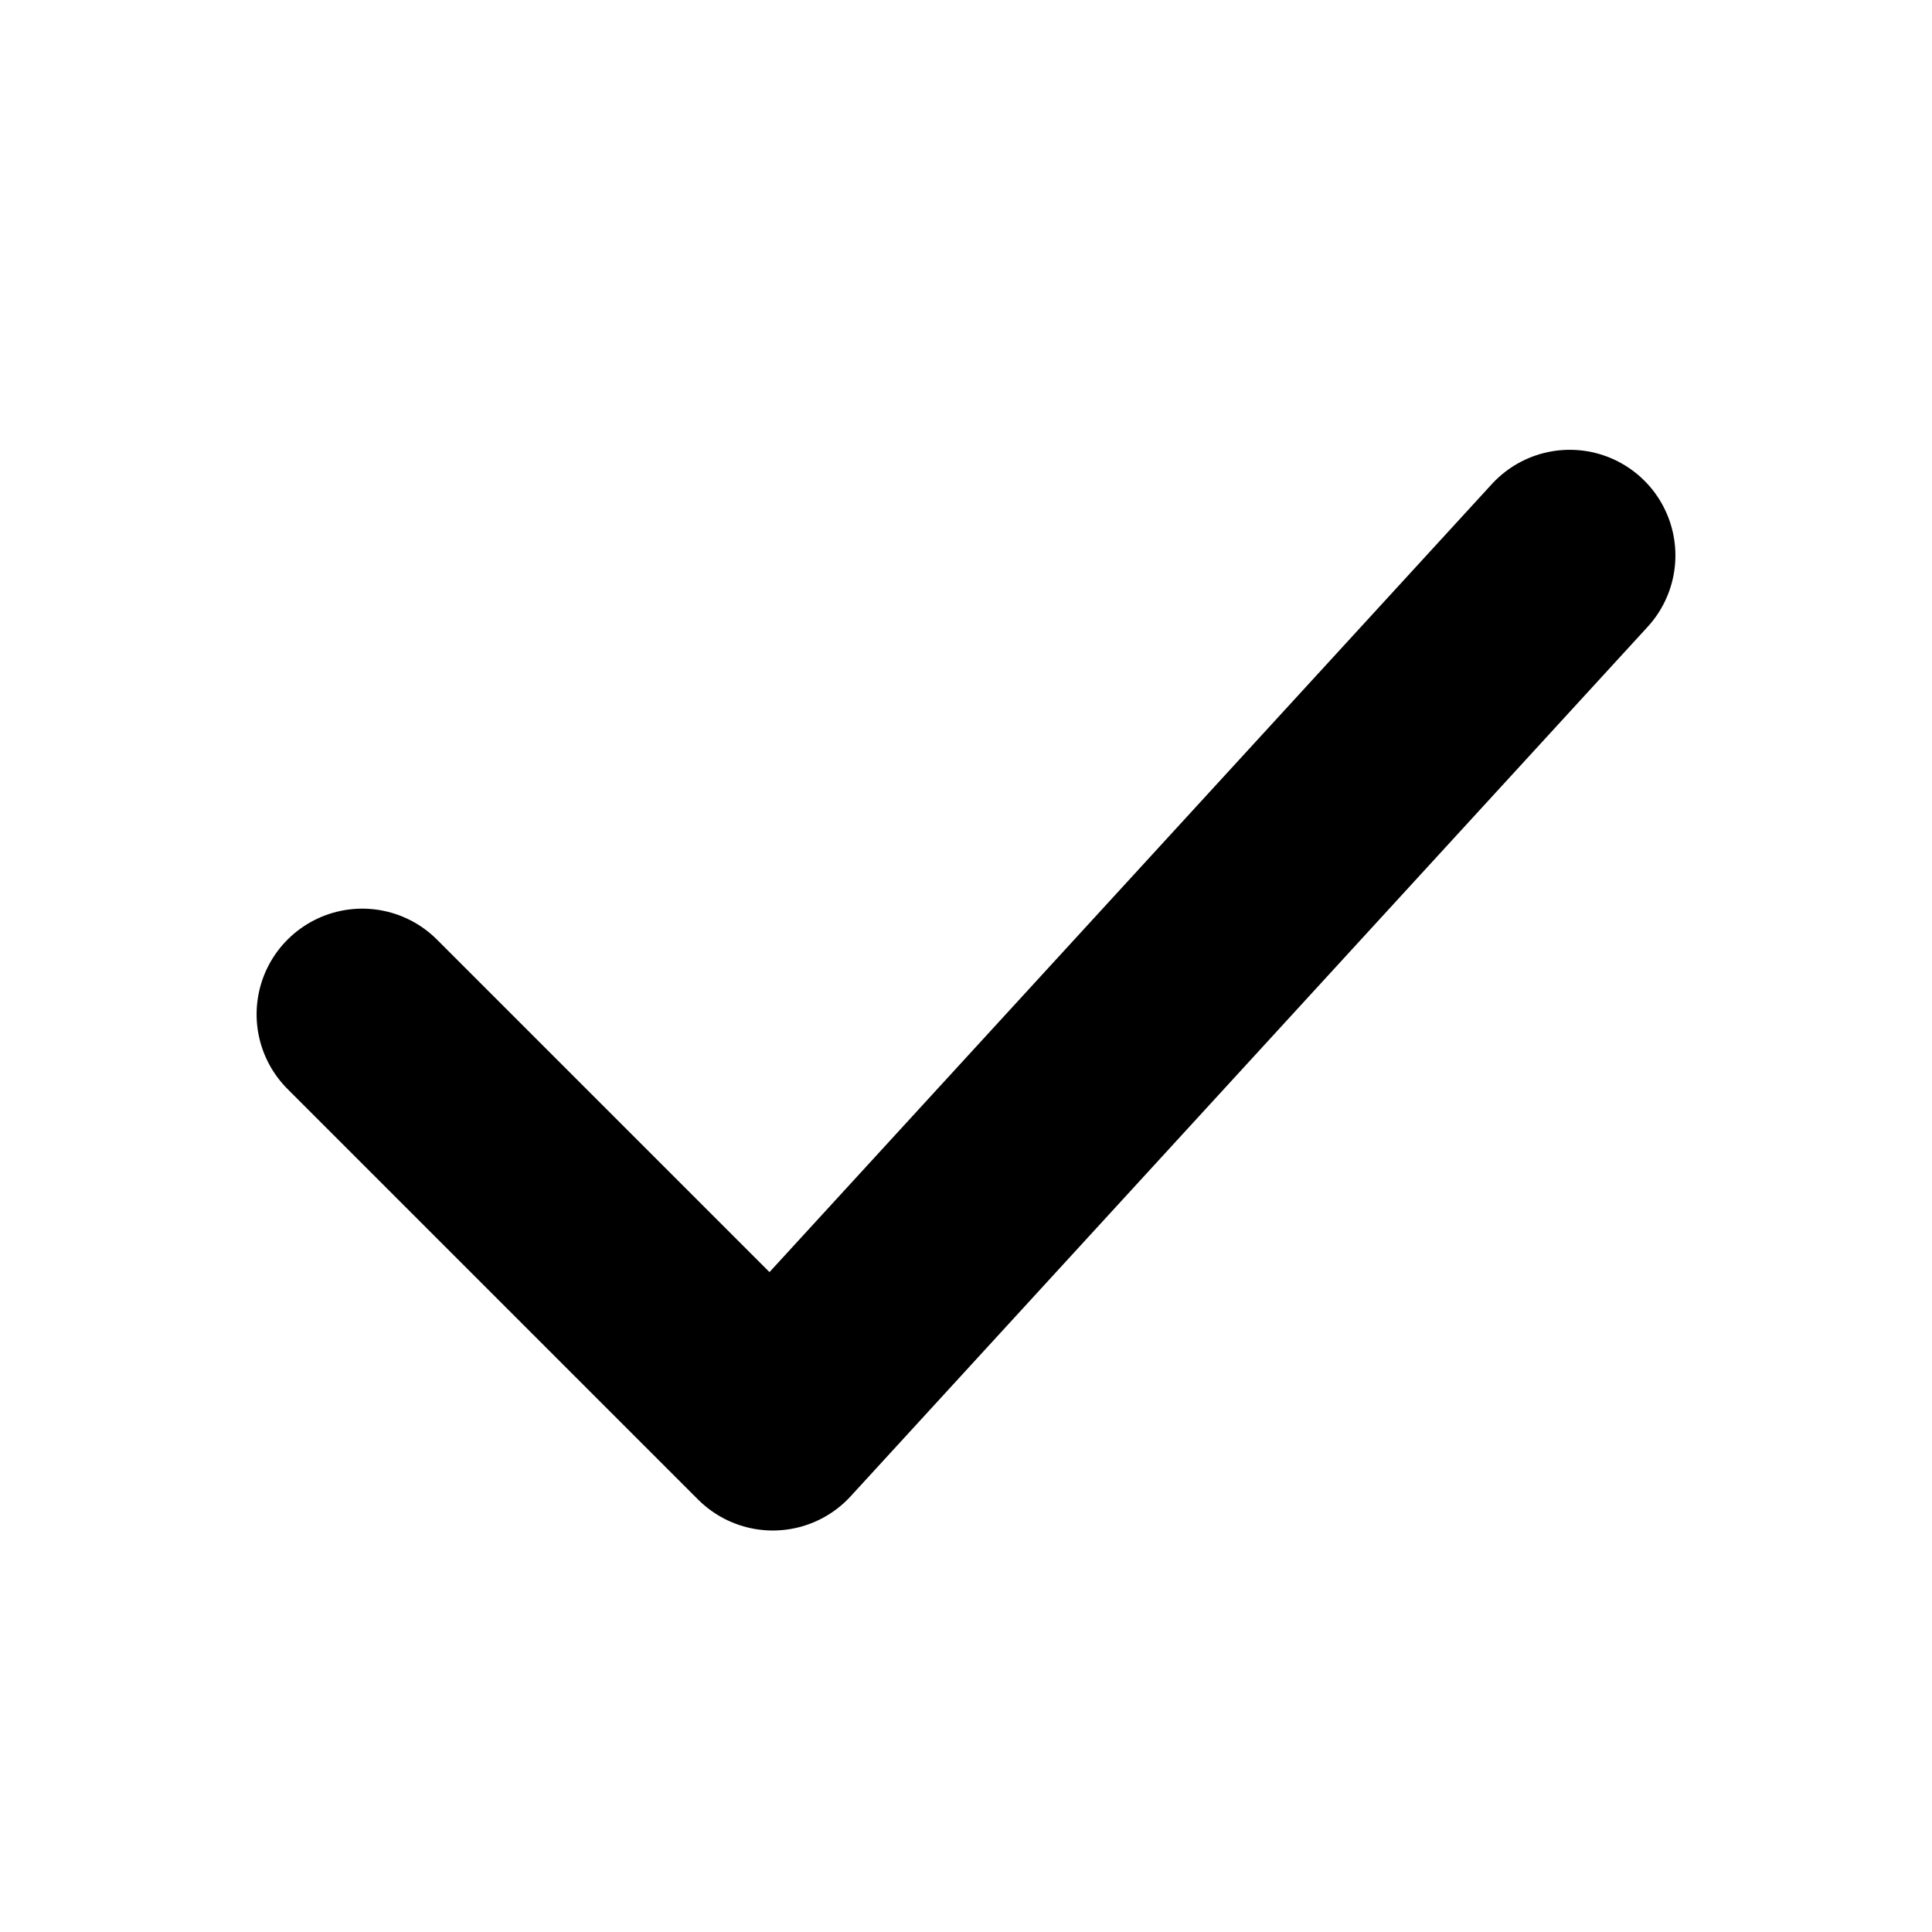
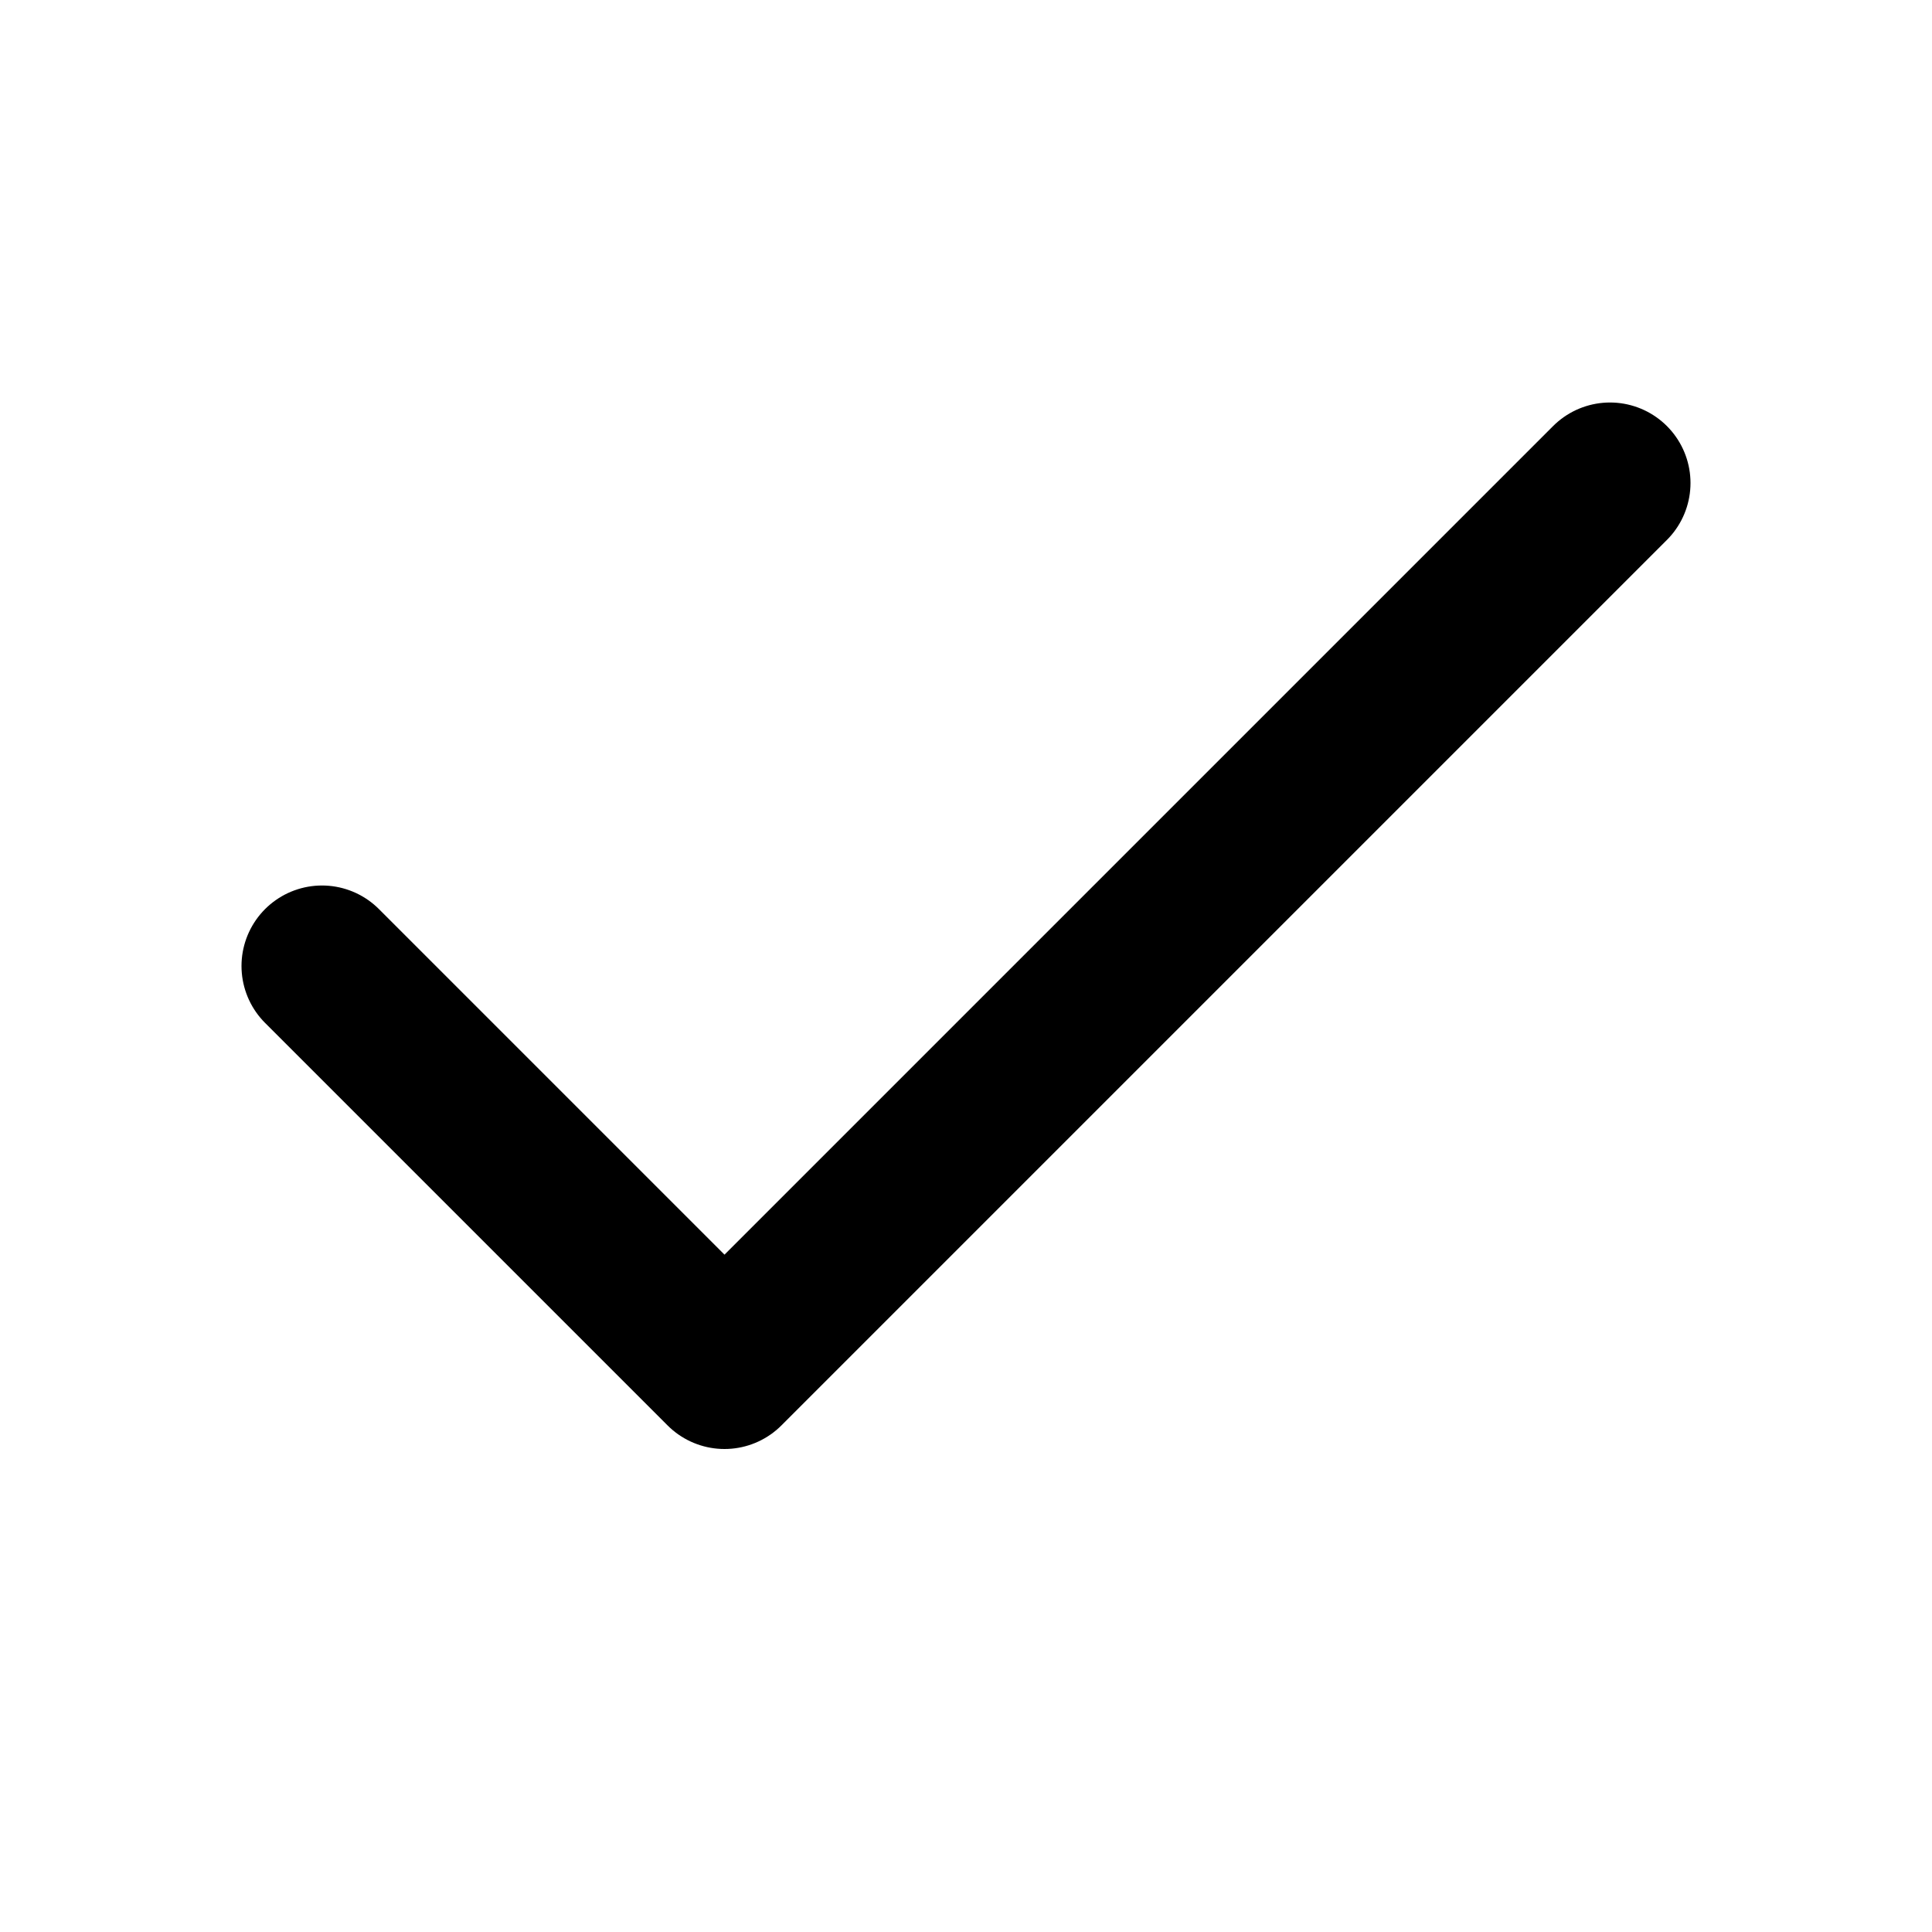
- <svg xmlns="http://www.w3.org/2000/svg" viewBox="0 0 16 16" width="16" height="16">
-   <rect x="0" y="0" width="16" height="16" fill="none" />
-   <path d="M3 8.4 L6.4 11.8 L13 4.6" fill="none" stroke="#000" stroke-width="1.75" stroke-linecap="round" stroke-linejoin="round" />
+ <svg xmlns="http://www.w3.org/2000/svg" class="lucide lucide-check" width="24" height="24" viewBox="0 0 24 24" fill="none" stroke="#000" stroke-width="2" stroke-linecap="round" stroke-linejoin="round">
+   <rect x="0" y="0" width="24" height="24" fill="none" stroke="none" />
+   <path d="M20 6 9 17l-5-5" />
</svg>
